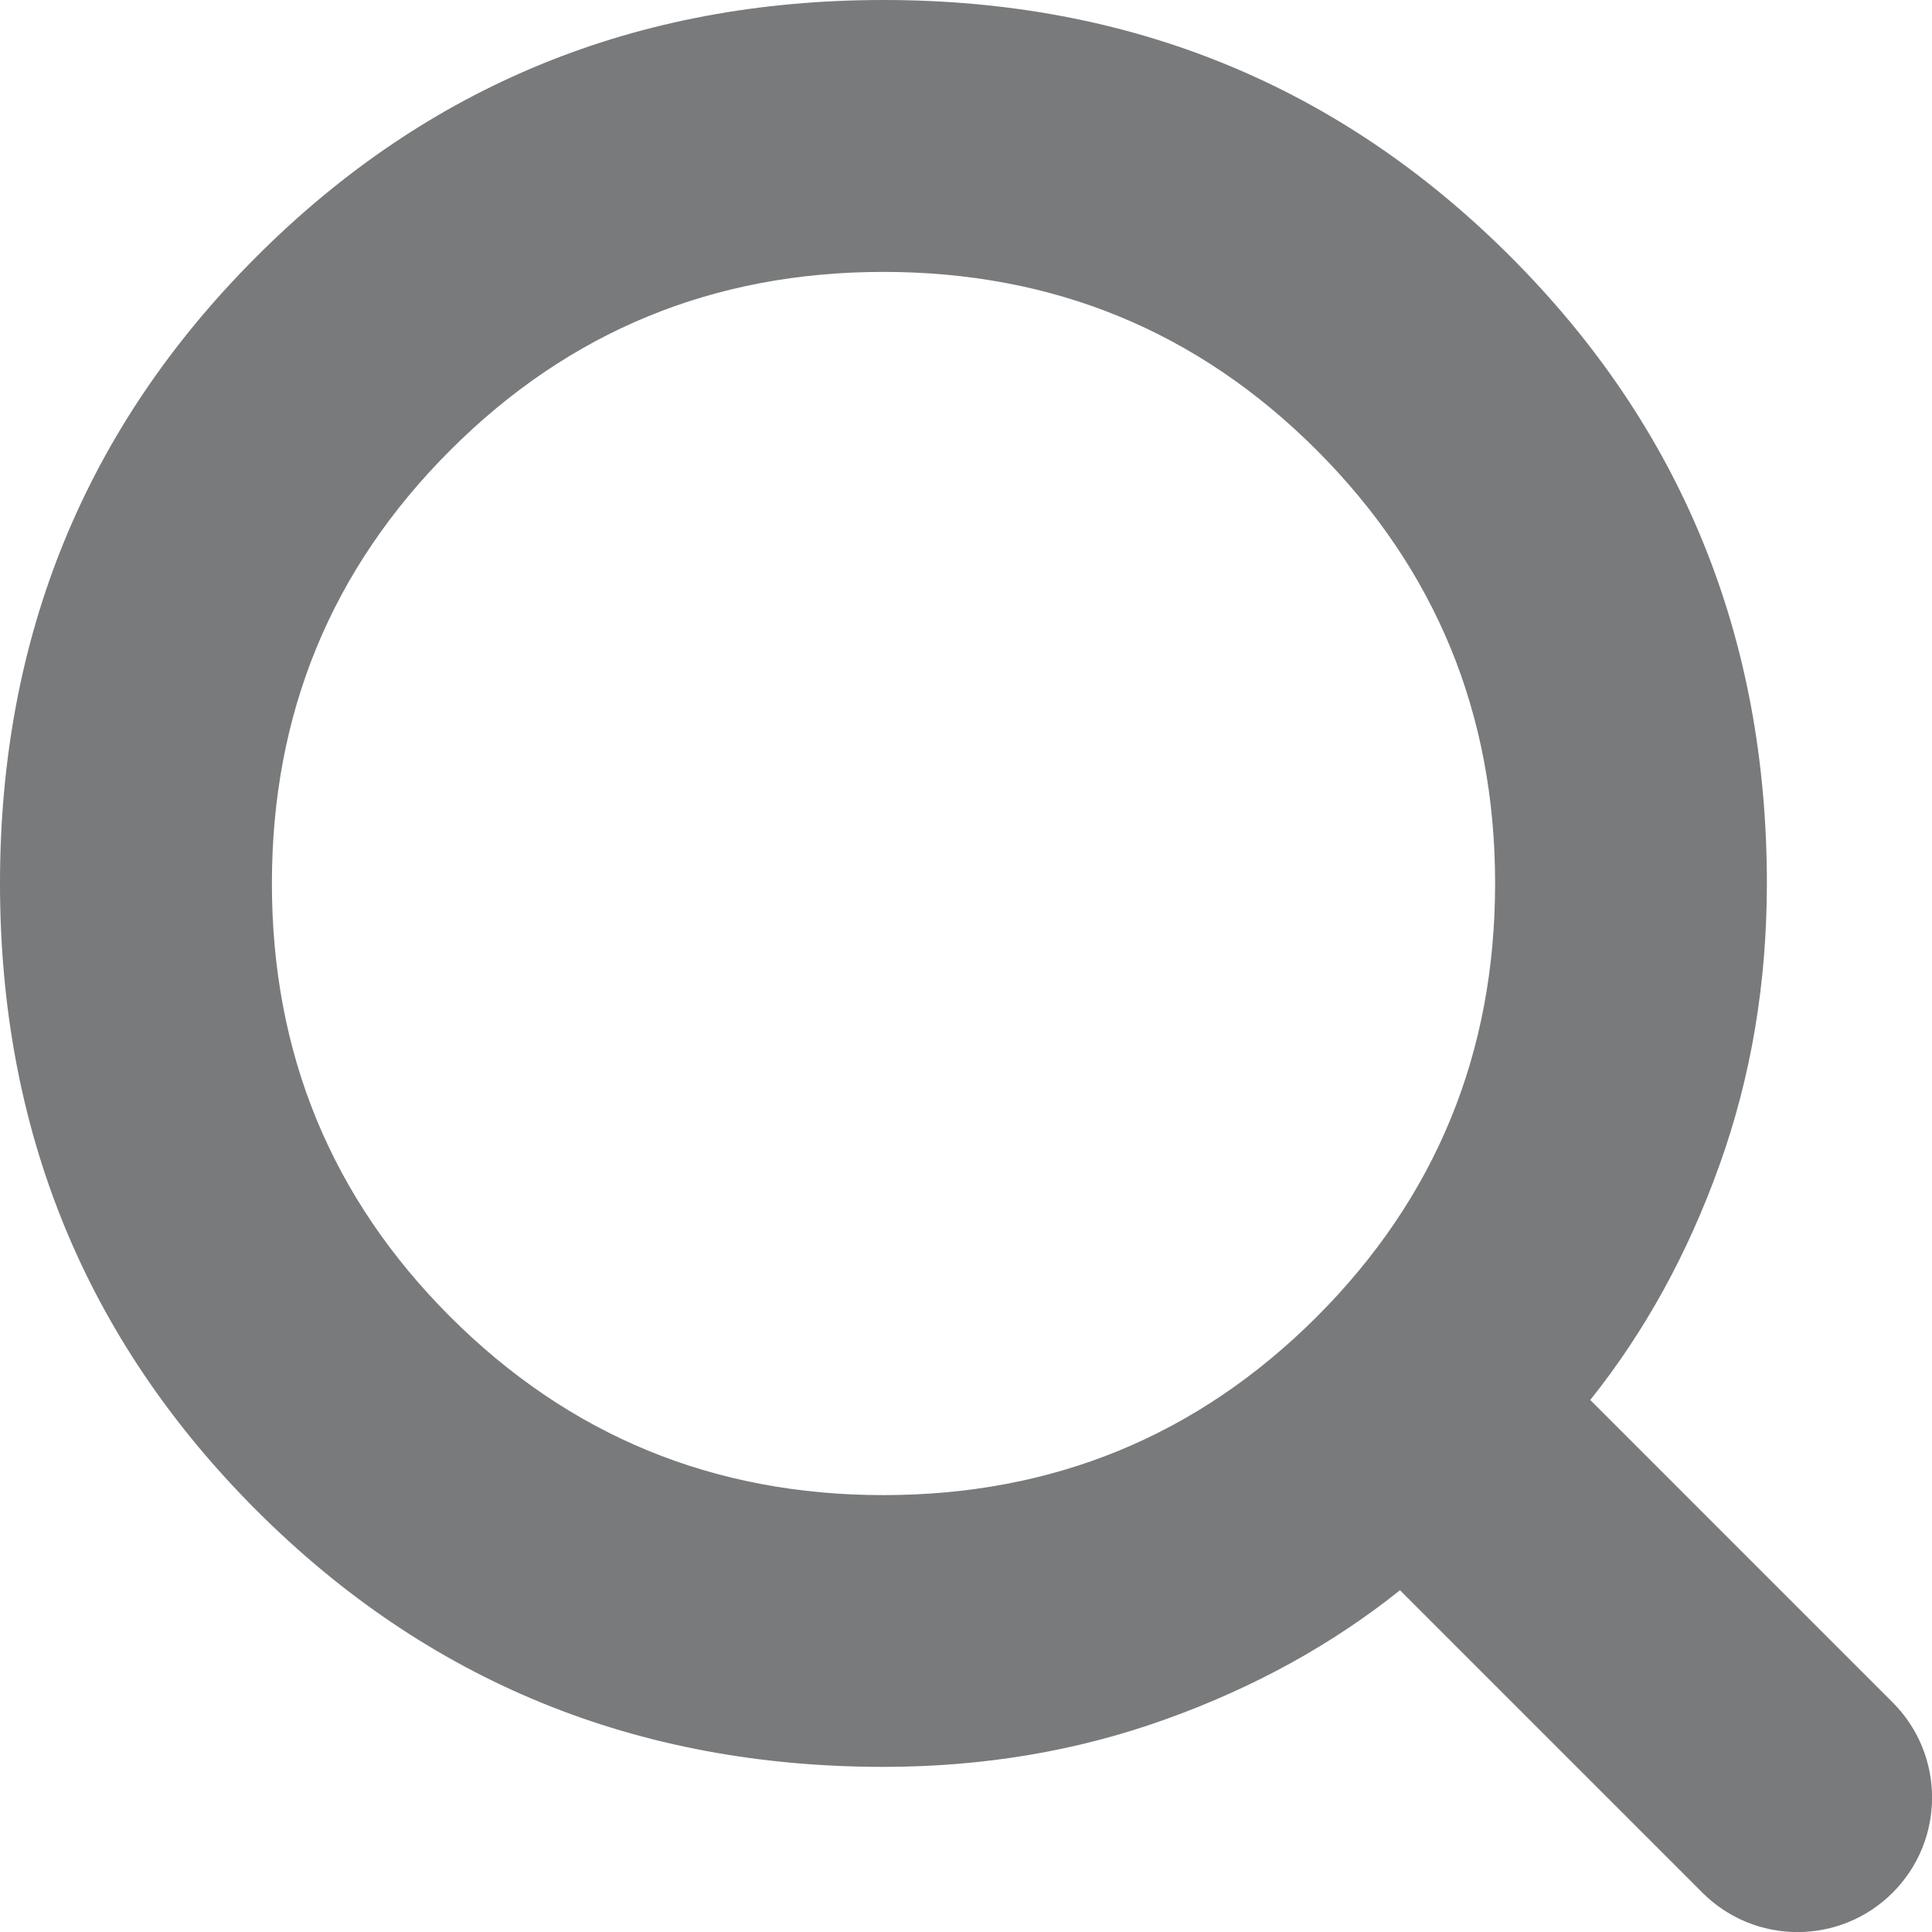
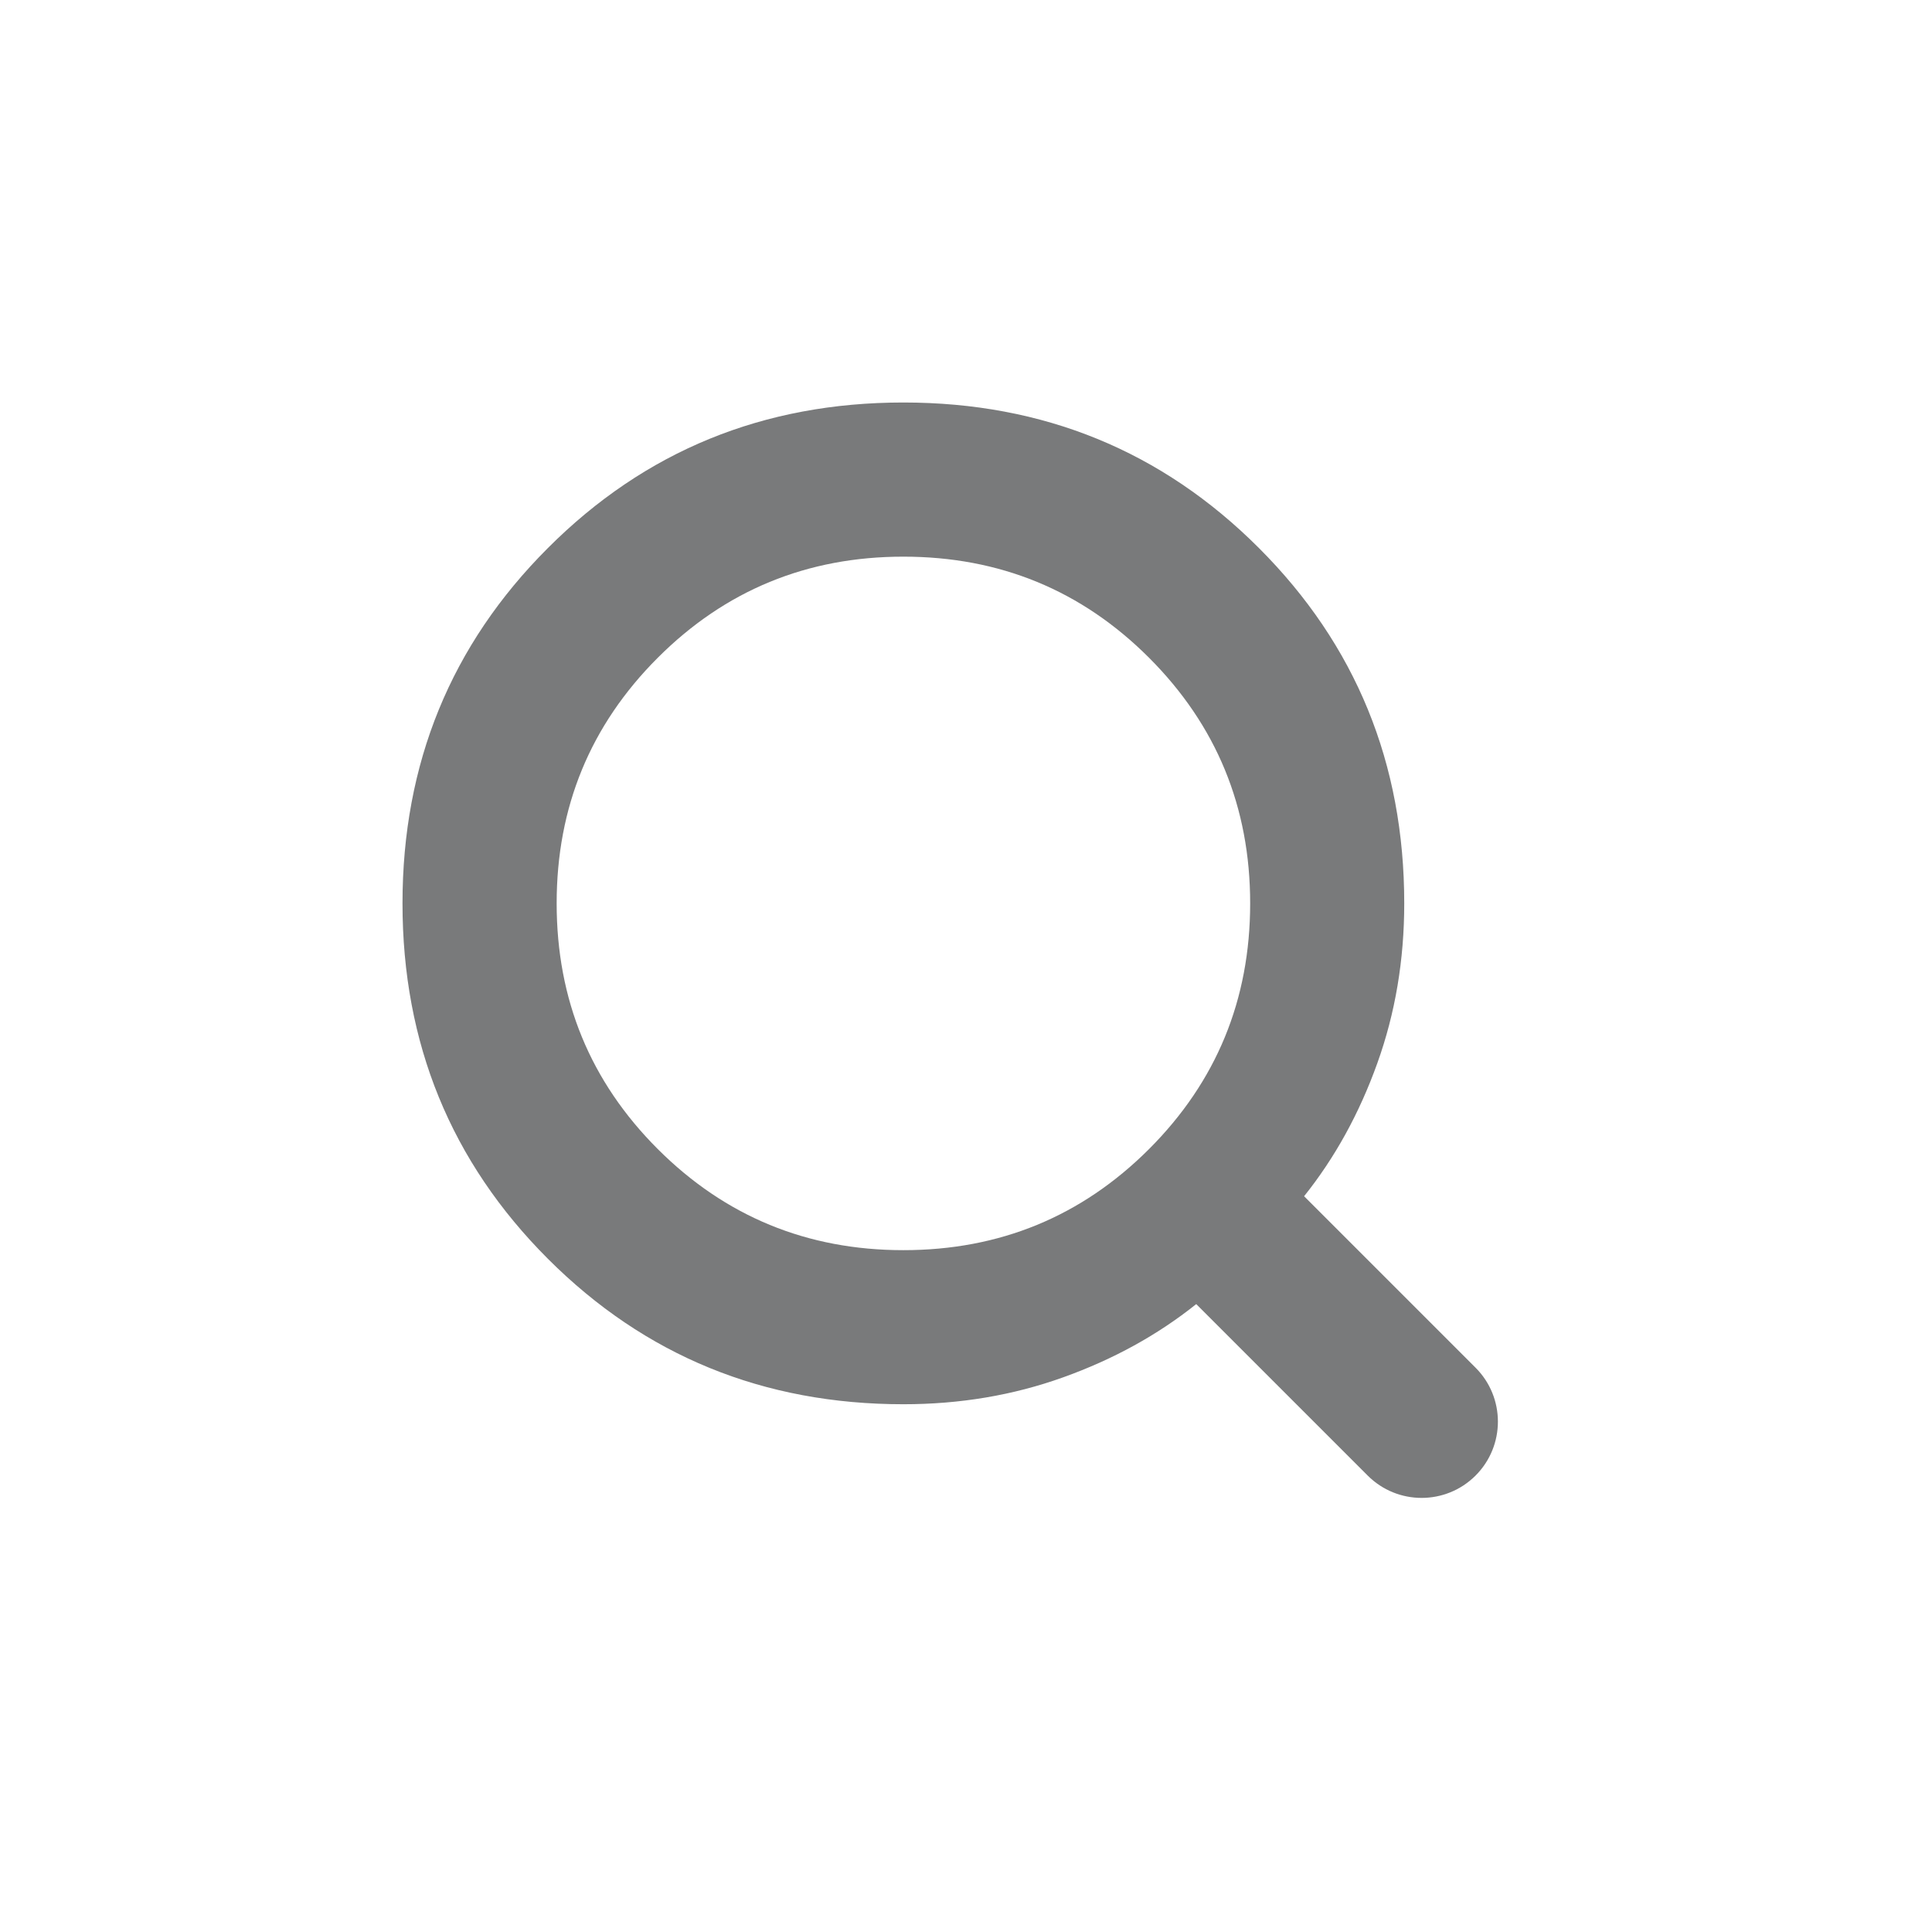
- <svg xmlns="http://www.w3.org/2000/svg" preserveAspectRatio="none" overflow="visible" style="display: block;" width="13.607" height="13.607" viewBox="0 0 13.607 13.607" fill="none">
-   <path id="Vector" d="M13.33 13.33C12.96 13.7 12.36 13.7 11.99 13.33L9.86 11.2C9.381 11.583 8.831 11.886 8.209 12.109C7.586 12.333 6.924 12.444 6.222 12.444C4.483 12.444 3.011 11.842 1.807 10.638C0.602 9.433 0 7.961 0 6.222C0 4.483 0.602 3.011 1.807 1.807C3.011 0.602 4.483 0 6.222 0C7.961 0 9.433 0.602 10.638 1.807C11.842 3.011 12.444 4.483 12.444 6.222C12.444 6.924 12.333 7.586 12.109 8.209C11.886 8.831 11.583 9.381 11.2 9.86L13.33 11.99C13.7 12.36 13.7 12.96 13.33 13.33ZM6.222 10.53C7.419 10.53 8.436 10.111 9.274 9.274C10.111 8.436 10.53 7.419 10.53 6.222C10.53 5.026 10.111 4.009 9.274 3.171C8.436 2.333 7.419 1.915 6.222 1.915C5.026 1.915 4.009 2.333 3.171 3.171C2.333 4.009 1.915 5.026 1.915 6.222C1.915 7.419 2.333 8.436 3.171 9.274C4.009 10.111 5.026 10.53 6.222 10.53Z" fill="#797A7B" />
+ <svg xmlns="http://www.w3.org/2000/svg" preserveAspectRatio="none" overflow="visible" style="display: block;" width="24" height="24" viewBox="0 0 24 24" fill="none">
+   <g id="icons / search">
+     <path id="Vector" d="M18.33 18.33C17.96 18.7 17.36 18.7 16.99 18.33L14.86 16.2C14.381 16.583 13.831 16.886 13.209 17.109C12.586 17.333 11.924 17.444 11.222 17.444C9.483 17.444 8.011 16.842 6.807 15.638C5.602 14.433 5 12.961 5 11.222C5 9.483 5.602 8.011 6.807 6.807C8.011 5.602 9.483 5 11.222 5C12.961 5 14.433 5.602 15.638 6.807C16.842 8.011 17.444 9.483 17.444 11.222C17.444 11.924 17.333 12.586 17.109 13.209C16.886 13.831 16.583 14.381 16.2 14.86L18.33 16.99C18.7 17.36 18.7 17.96 18.33 18.33ZM11.222 15.53C12.419 15.53 13.436 15.111 14.274 14.274C15.111 13.436 15.53 12.419 15.53 11.222C15.53 10.026 15.111 9.009 14.274 8.171C13.436 7.333 12.419 6.915 11.222 6.915C10.026 6.915 9.009 7.333 8.171 8.171C7.333 9.009 6.915 10.026 6.915 11.222C6.915 12.419 7.333 13.436 8.171 14.274C9.009 15.111 10.026 15.53 11.222 15.53Z" fill="#797A7B" />
+   </g>
</svg>
